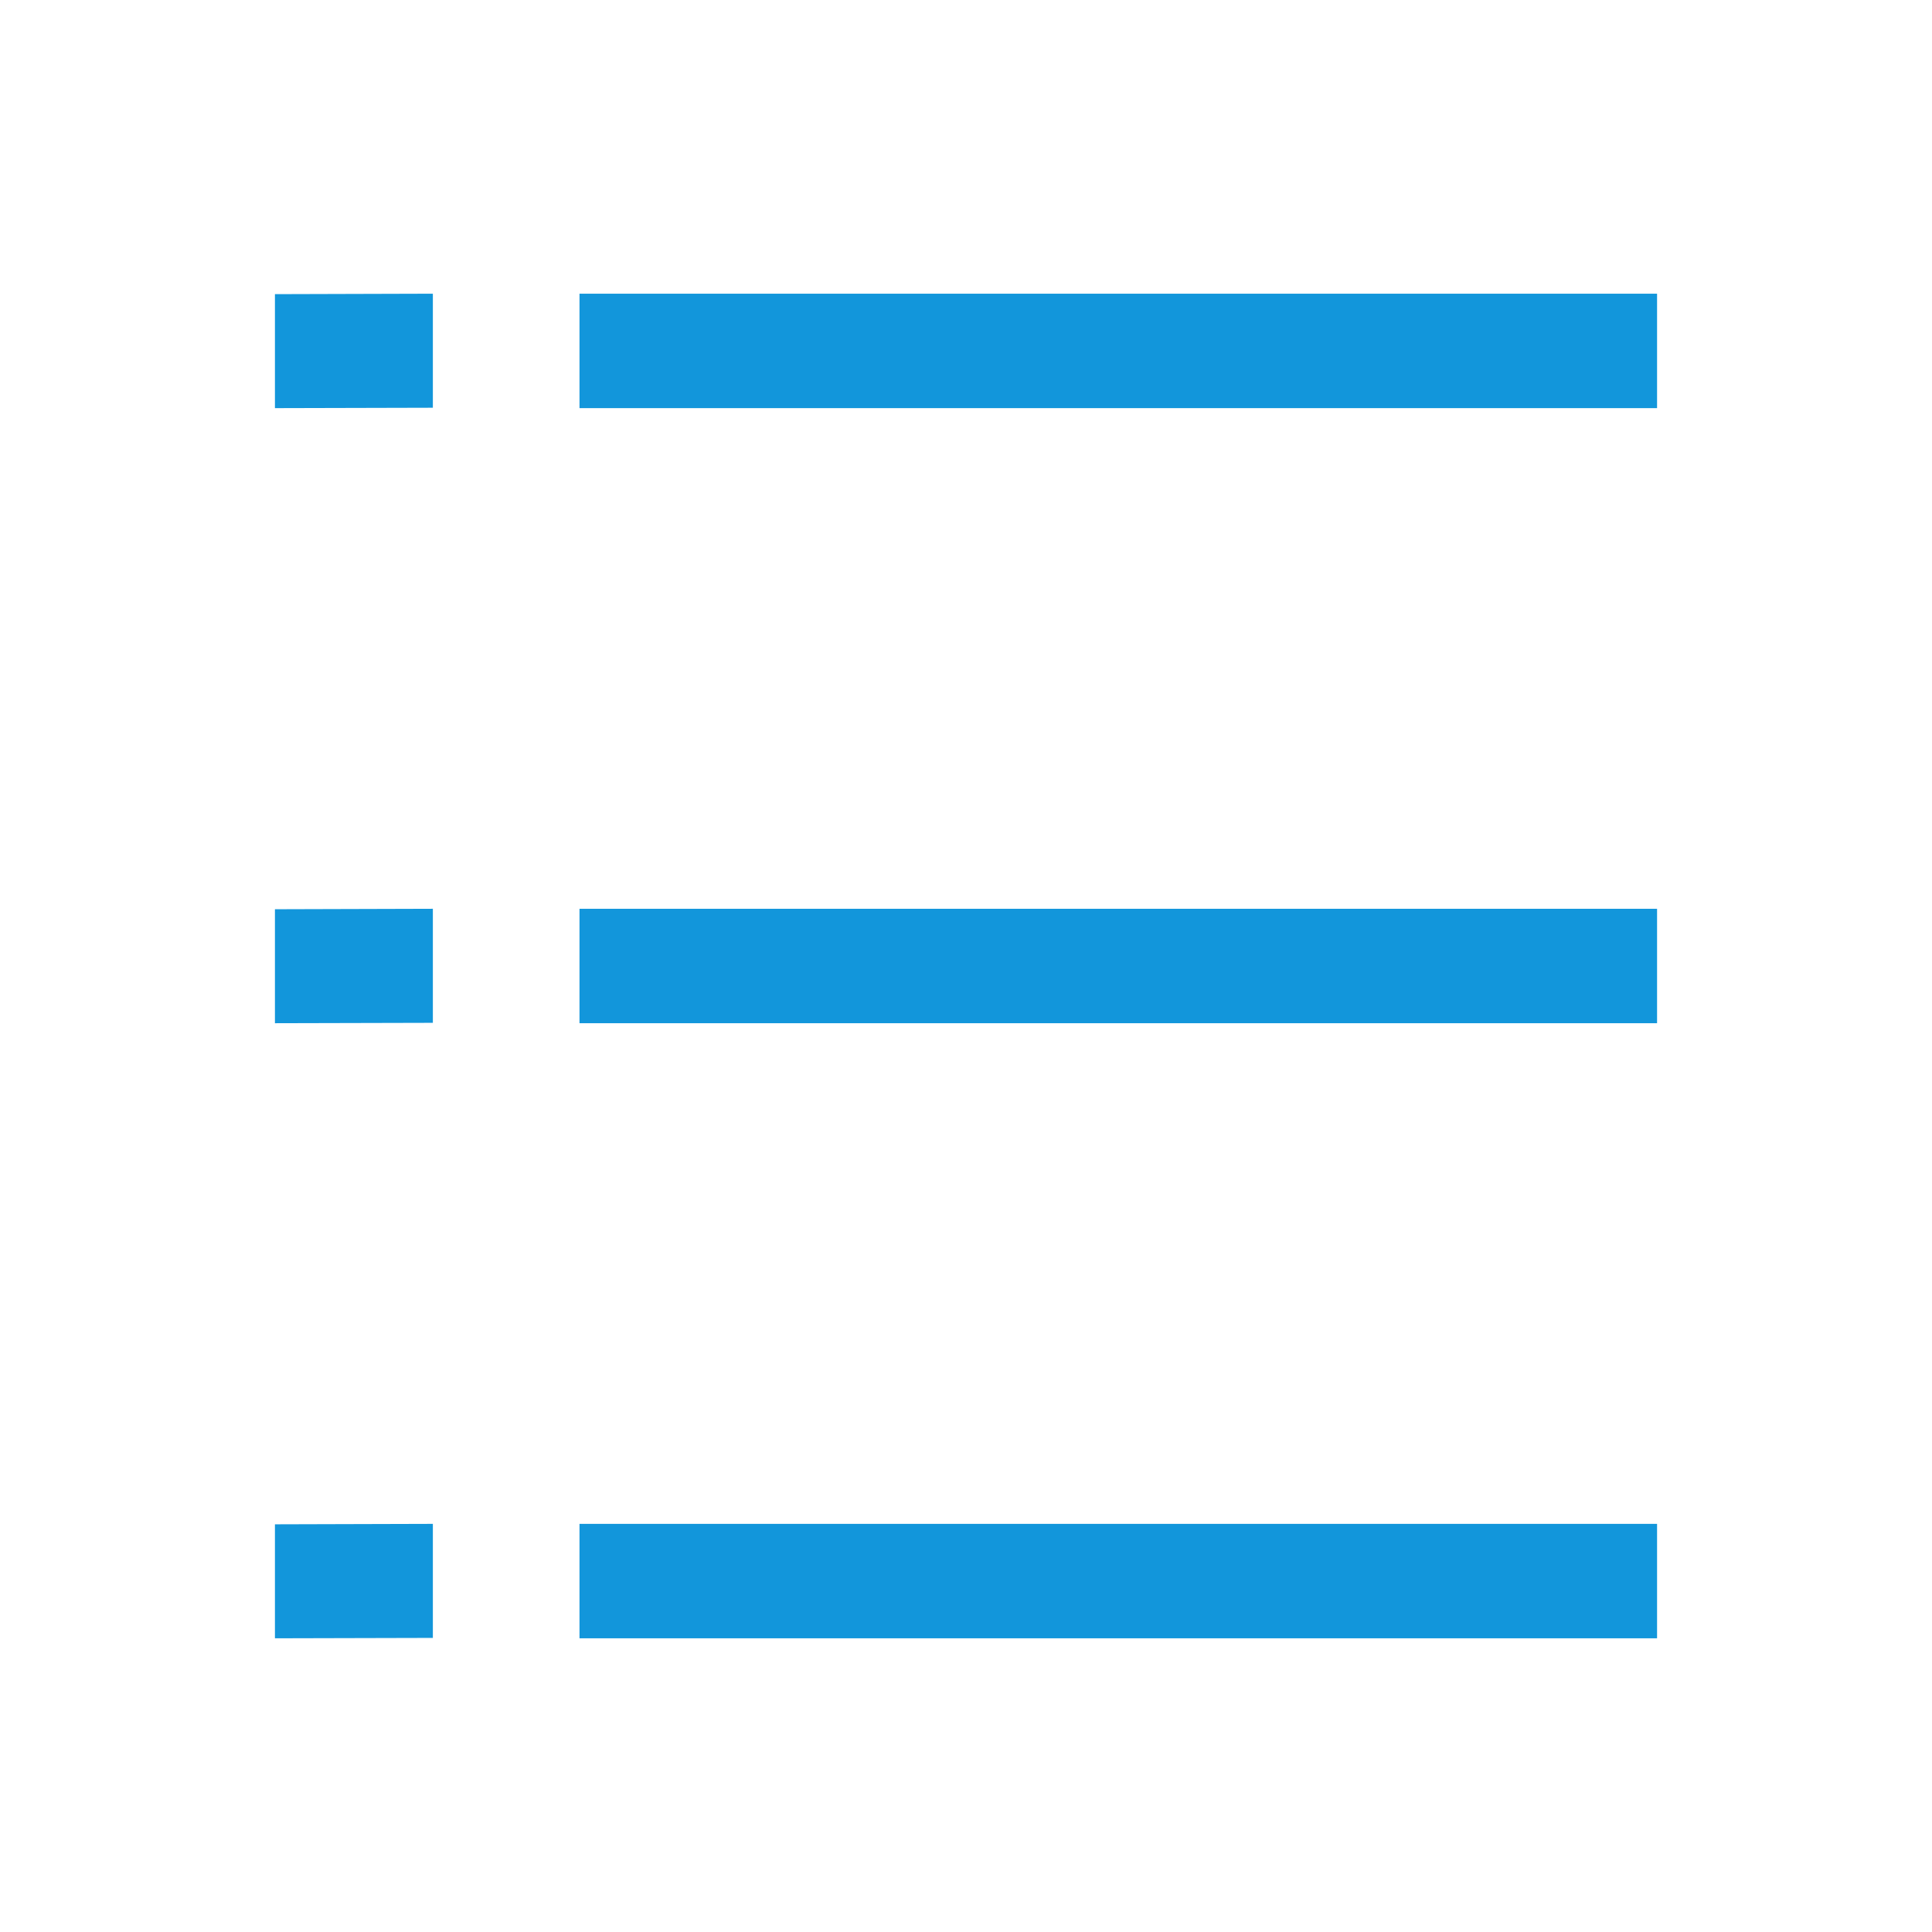
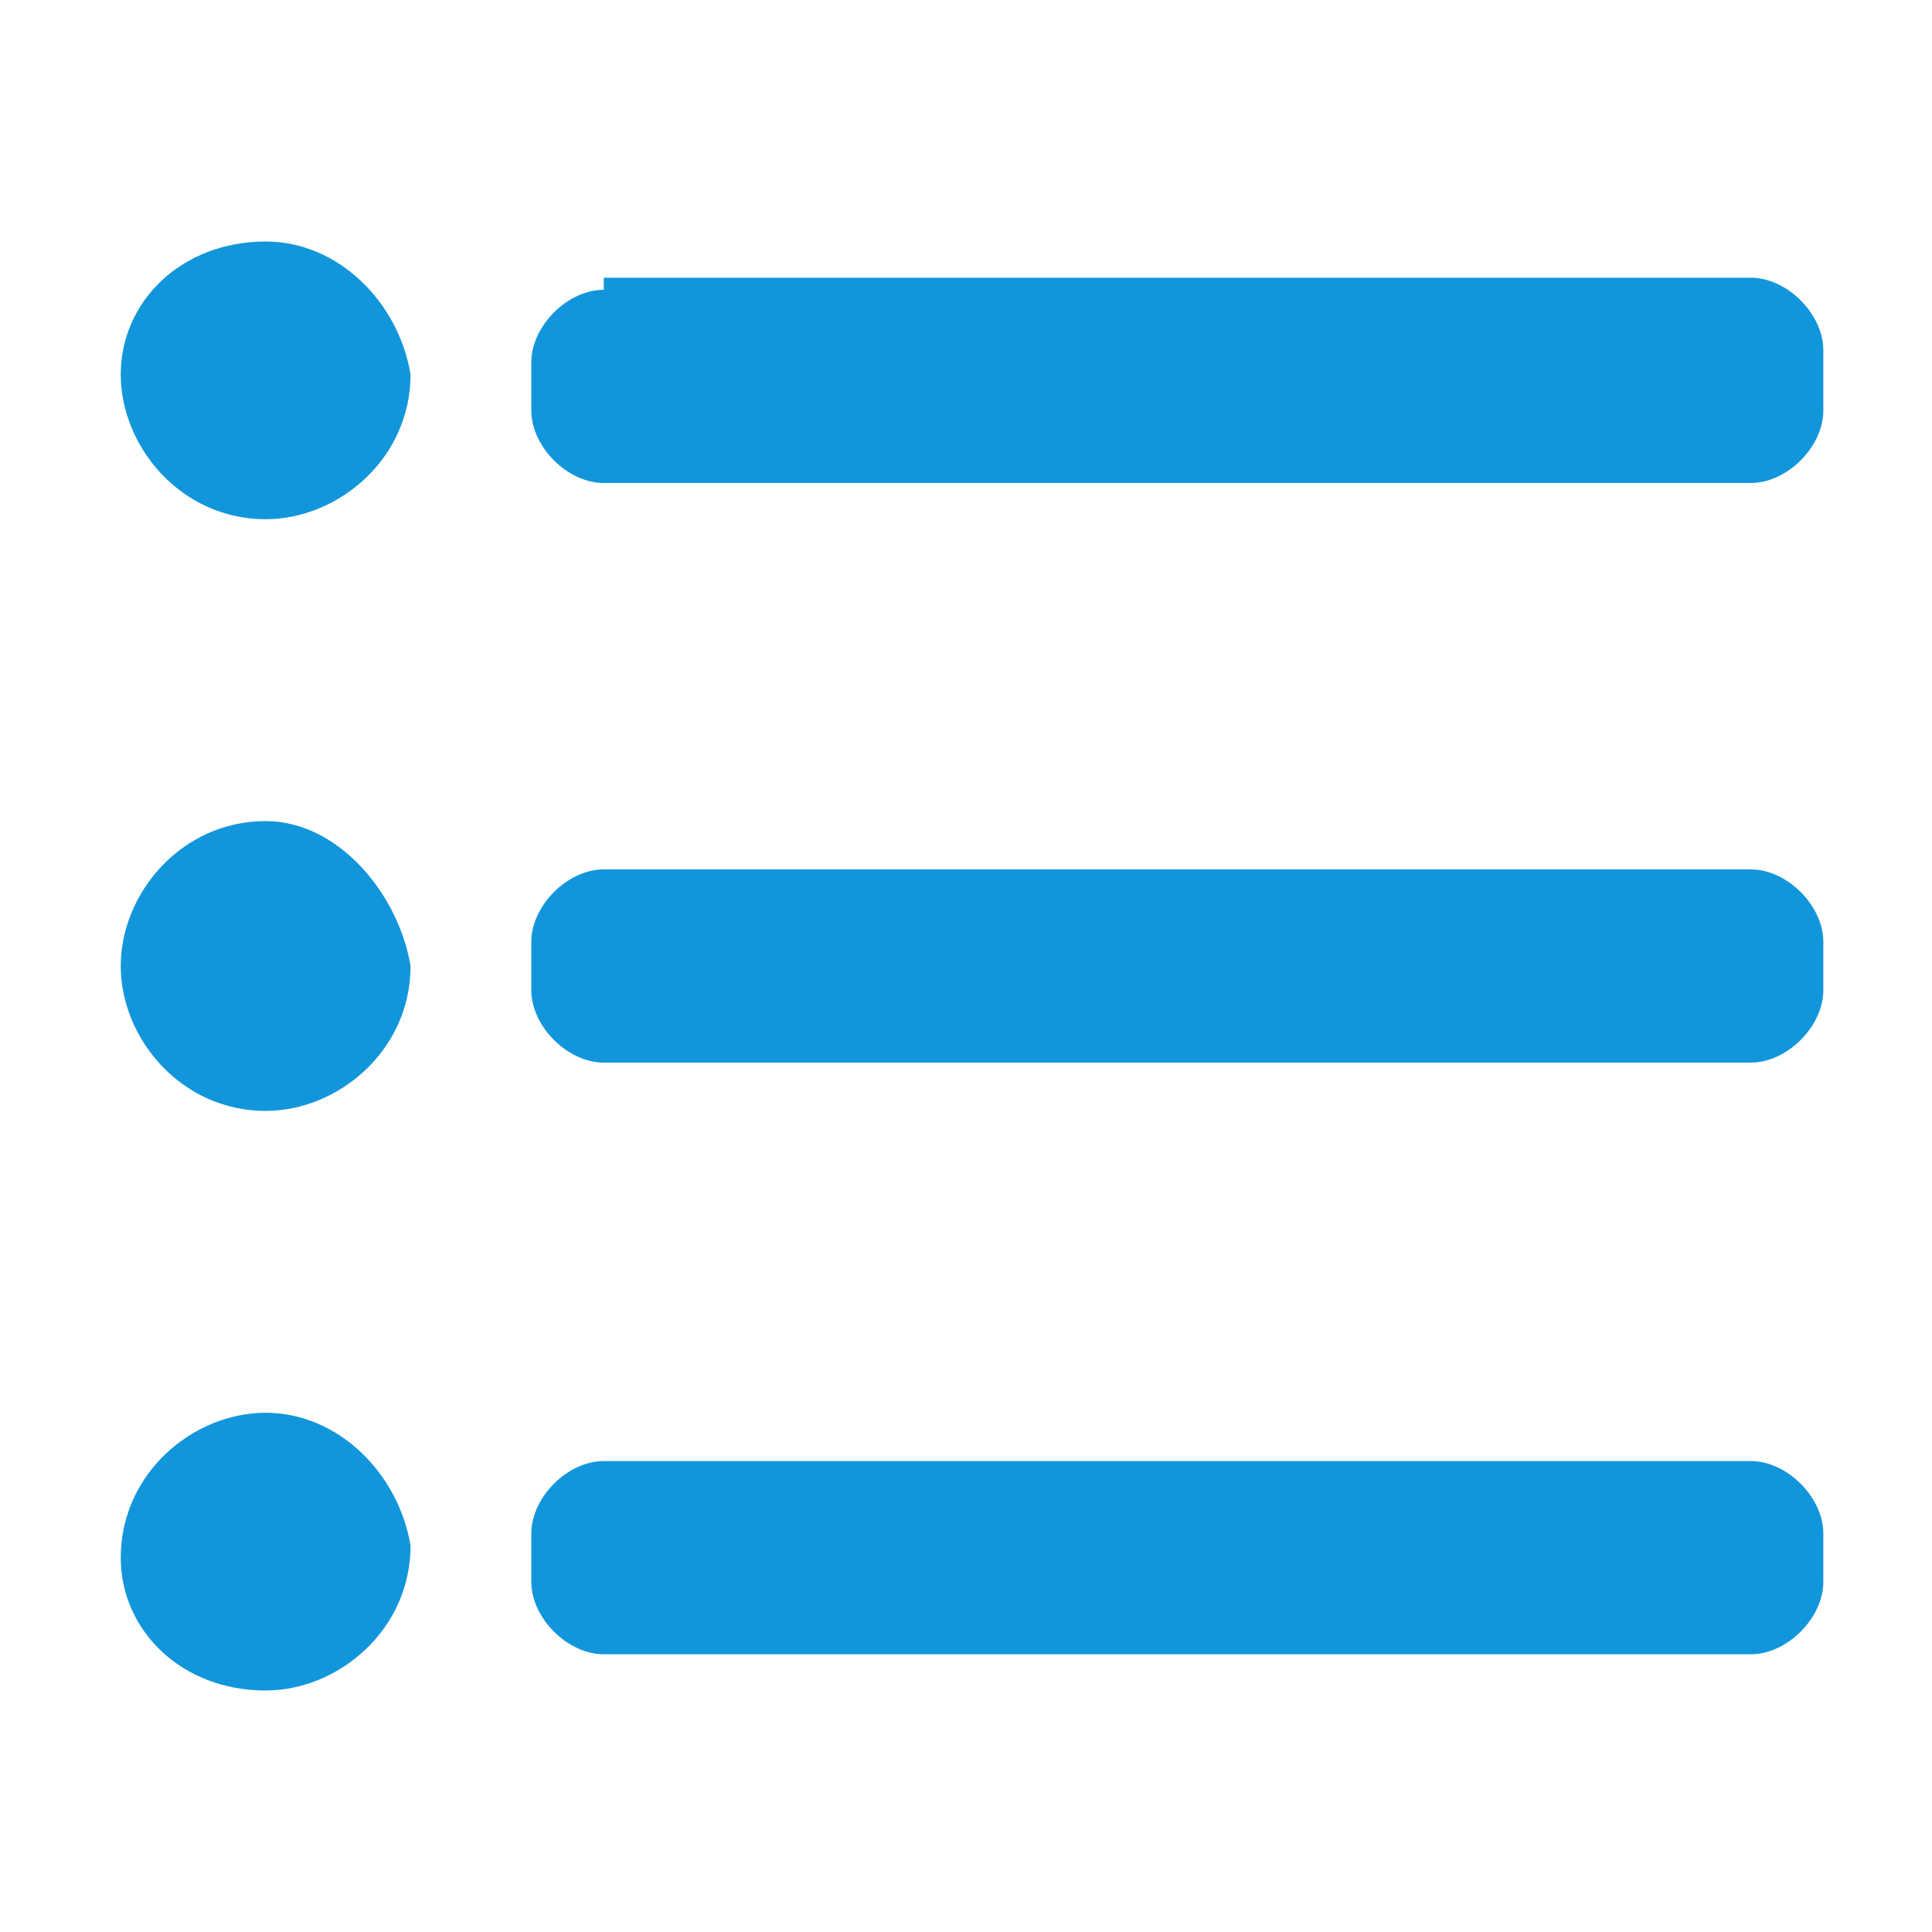
- <svg xmlns="http://www.w3.org/2000/svg" t="1523345549589" class="icon" style="" viewBox="0 0 1024 1024" version="1.1" p-id="2315" width="200" height="200">
+ <svg xmlns="http://www.w3.org/2000/svg" t="1523439433748" class="icon" style="" viewBox="0 0 1024 1024" version="1.1" p-id="2544" width="200" height="200">
  <defs>
    <style type="text/css" />
  </defs>
-   <path d="M229.427 216.112 145.723 216.322 145.723 155.905 229.427 155.666Z" p-id="2316" fill="#1296db" />
-   <path d="M307.142 155.666l571.135 0 0 60.654-571.135 0 0-60.654Z" p-id="2317" fill="#1296db" />
-   <path d="M229.427 542.121 145.723 542.327 145.723 481.912 229.427 481.673Z" p-id="2318" fill="#1296db" />
-   <path d="M307.142 481.673l571.135 0 0 60.652-571.135 0 0-60.652Z" p-id="2319" fill="#1296db" />
-   <path d="M229.427 868.126 145.723 868.334 145.723 807.917 229.427 807.682Z" p-id="2320" fill="#1296db" />
-   <path d="M307.142 807.682l571.135 0 0 60.651-571.135 0 0-60.651Z" p-id="2321" fill="#1296db" />
+   <path d="M281.6 838.4c0 19.2 19.2 38.4 38.4 38.4l608 0c19.2 0 38.4-19.2 38.4-38.4l0-25.6c0-19.2-19.2-38.4-38.4-38.4l-608 0c-19.2 0-38.4 19.2-38.4 38.4L281.6 838.4zM140.8 748.8c-38.4 0-76.8 32-76.8 76.8C64 864 96 896 140.8 896c38.4 0 76.8-32 76.8-76.8C211.2 780.8 179.2 748.8 140.8 748.8zM281.6 524.8c0 19.2 19.2 38.4 38.4 38.4l608 0c19.2 0 38.4-19.2 38.4-38.4L966.4 499.2c0-19.2-19.2-38.4-38.4-38.4L320 460.8c-19.2 0-38.4 19.2-38.4 38.4L281.6 524.8zM140.8 435.2C96 435.2 64 473.6 64 512c0 38.4 32 76.8 76.8 76.8 38.4 0 76.8-32 76.8-76.8C211.2 473.6 179.2 435.2 140.8 435.2zM320 153.6c-19.2 0-38.4 19.2-38.4 38.4l0 25.6c0 19.2 19.2 38.4 38.4 38.4l608 0c19.2 0 38.4-19.2 38.4-38.4L966.4 185.6c0-19.2-19.2-38.4-38.4-38.4L320 147.2zM140.8 128C96 128 64 160 64 198.4c0 38.4 32 76.8 76.8 76.8 38.4 0 76.8-32 76.8-76.8C211.2 160 179.2 128 140.8 128z" p-id="2545" fill="#1296db" />
</svg>
